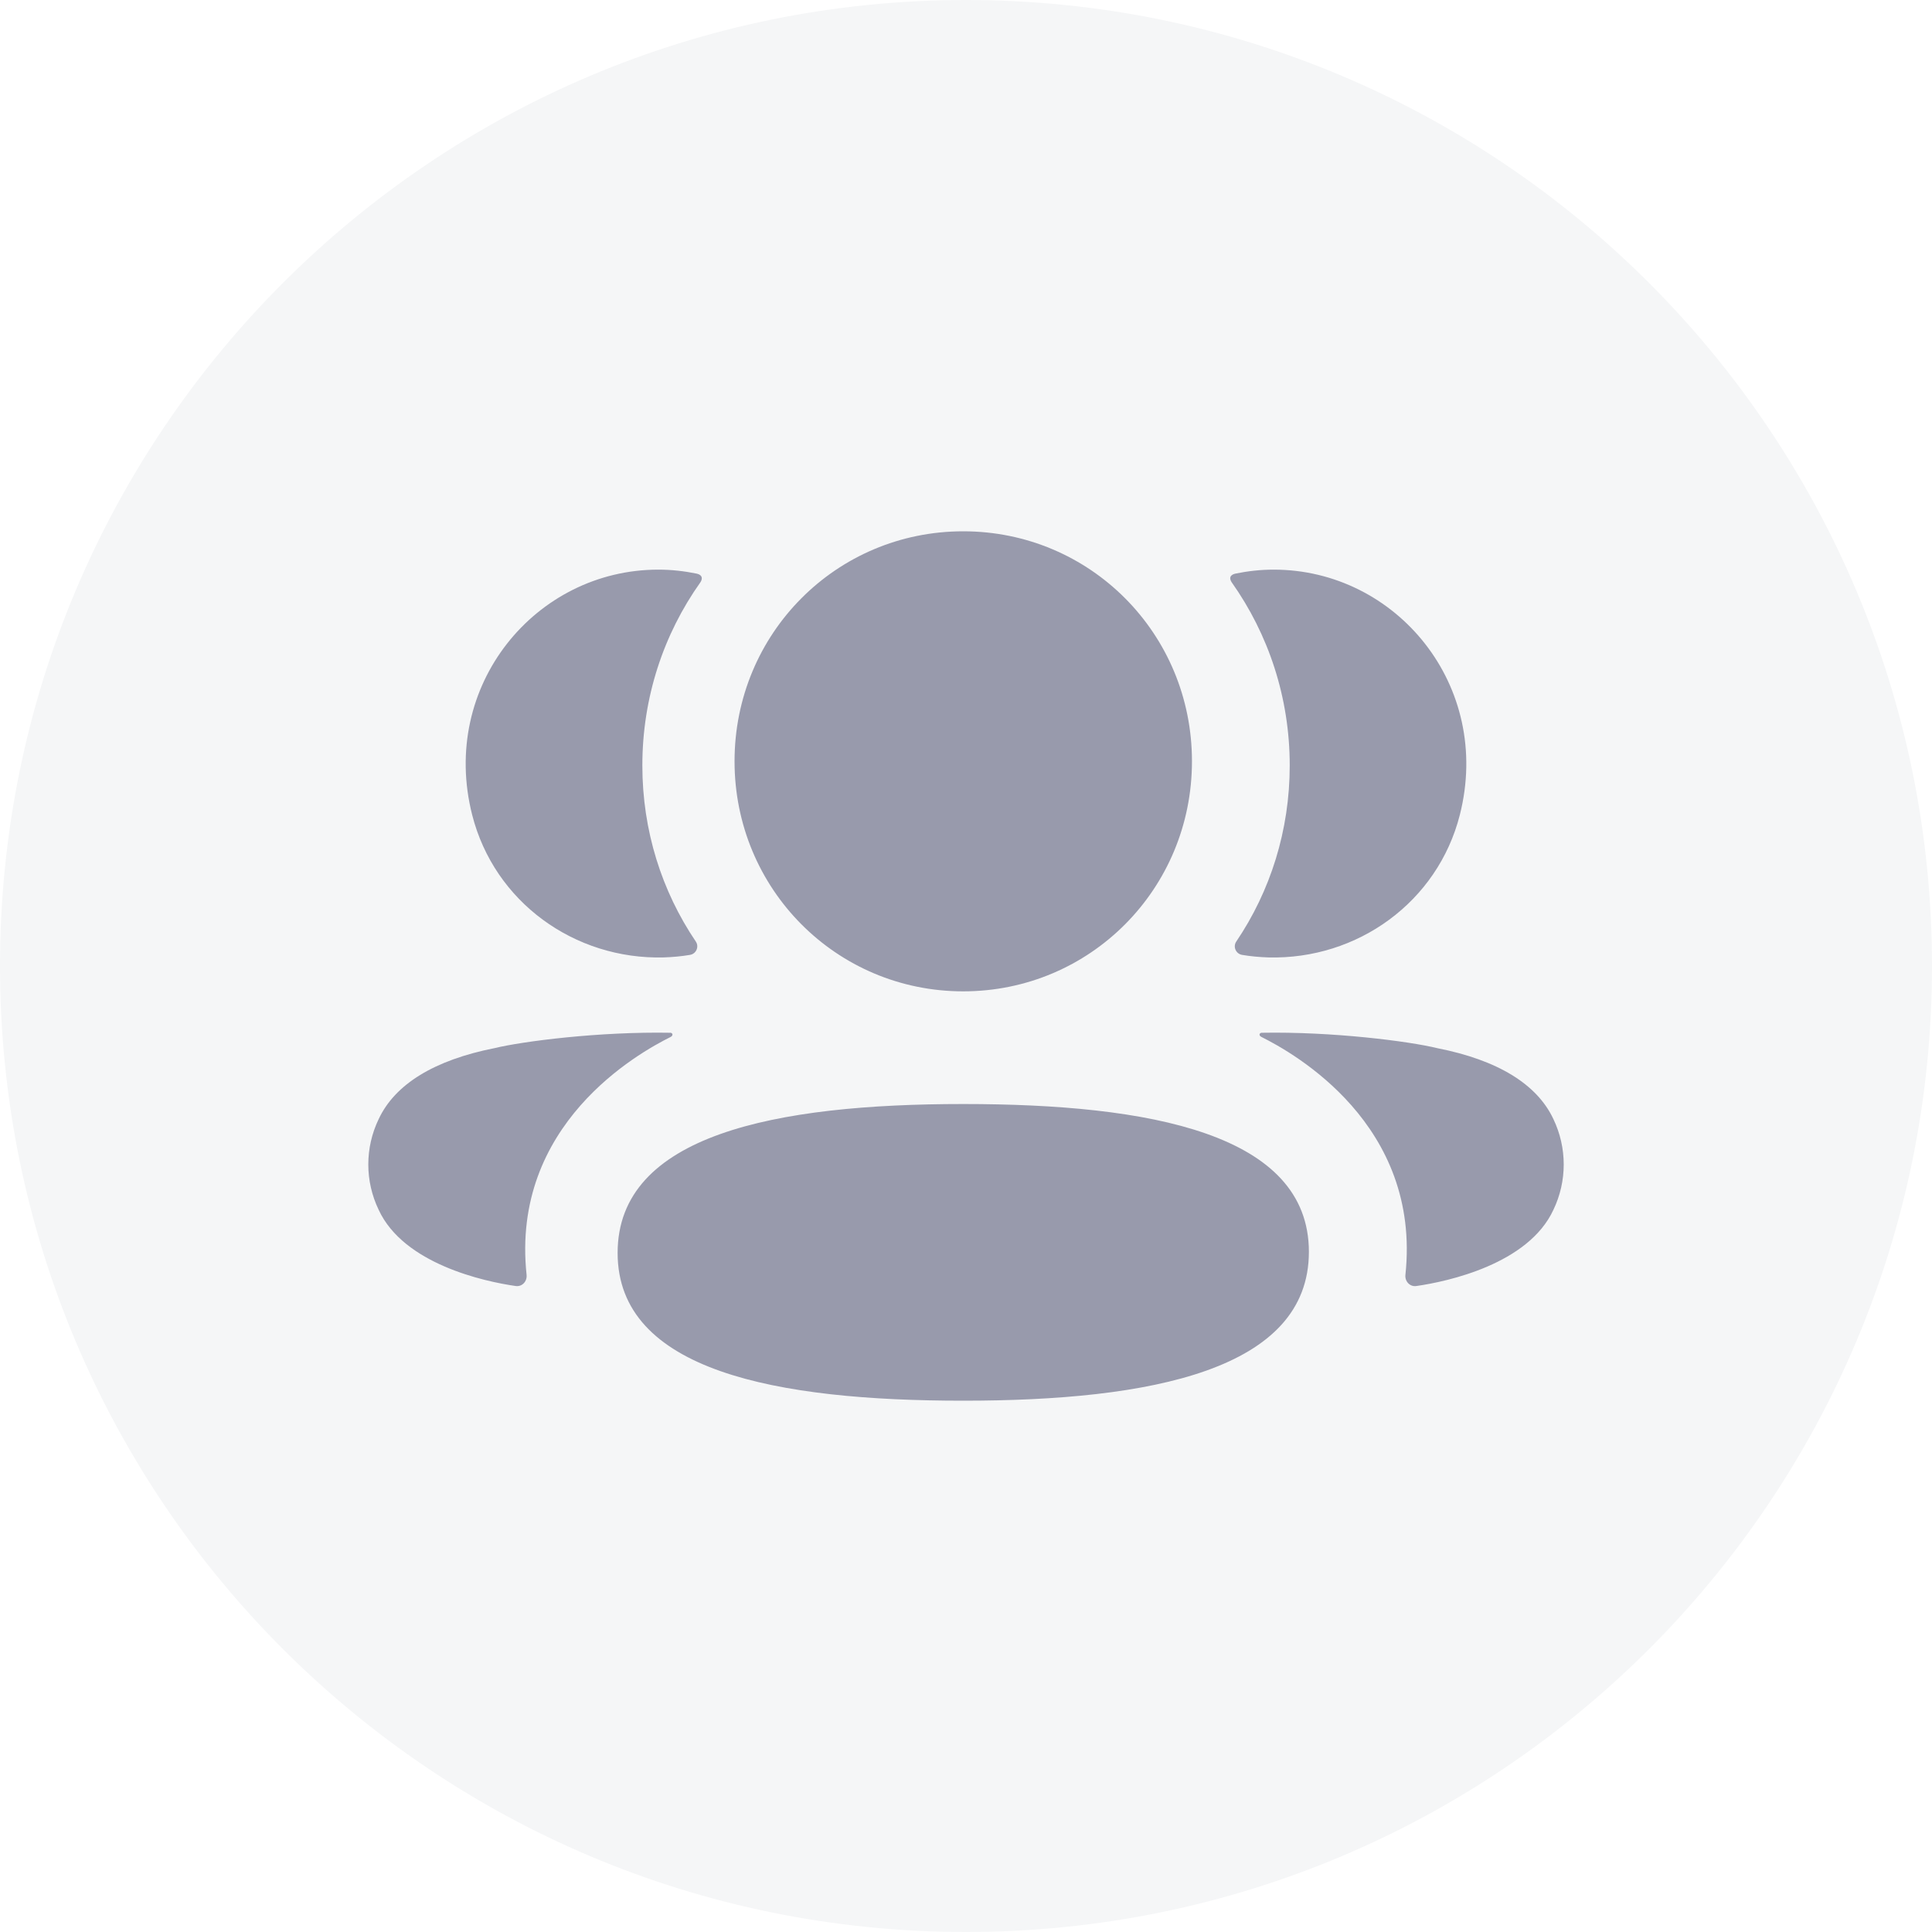
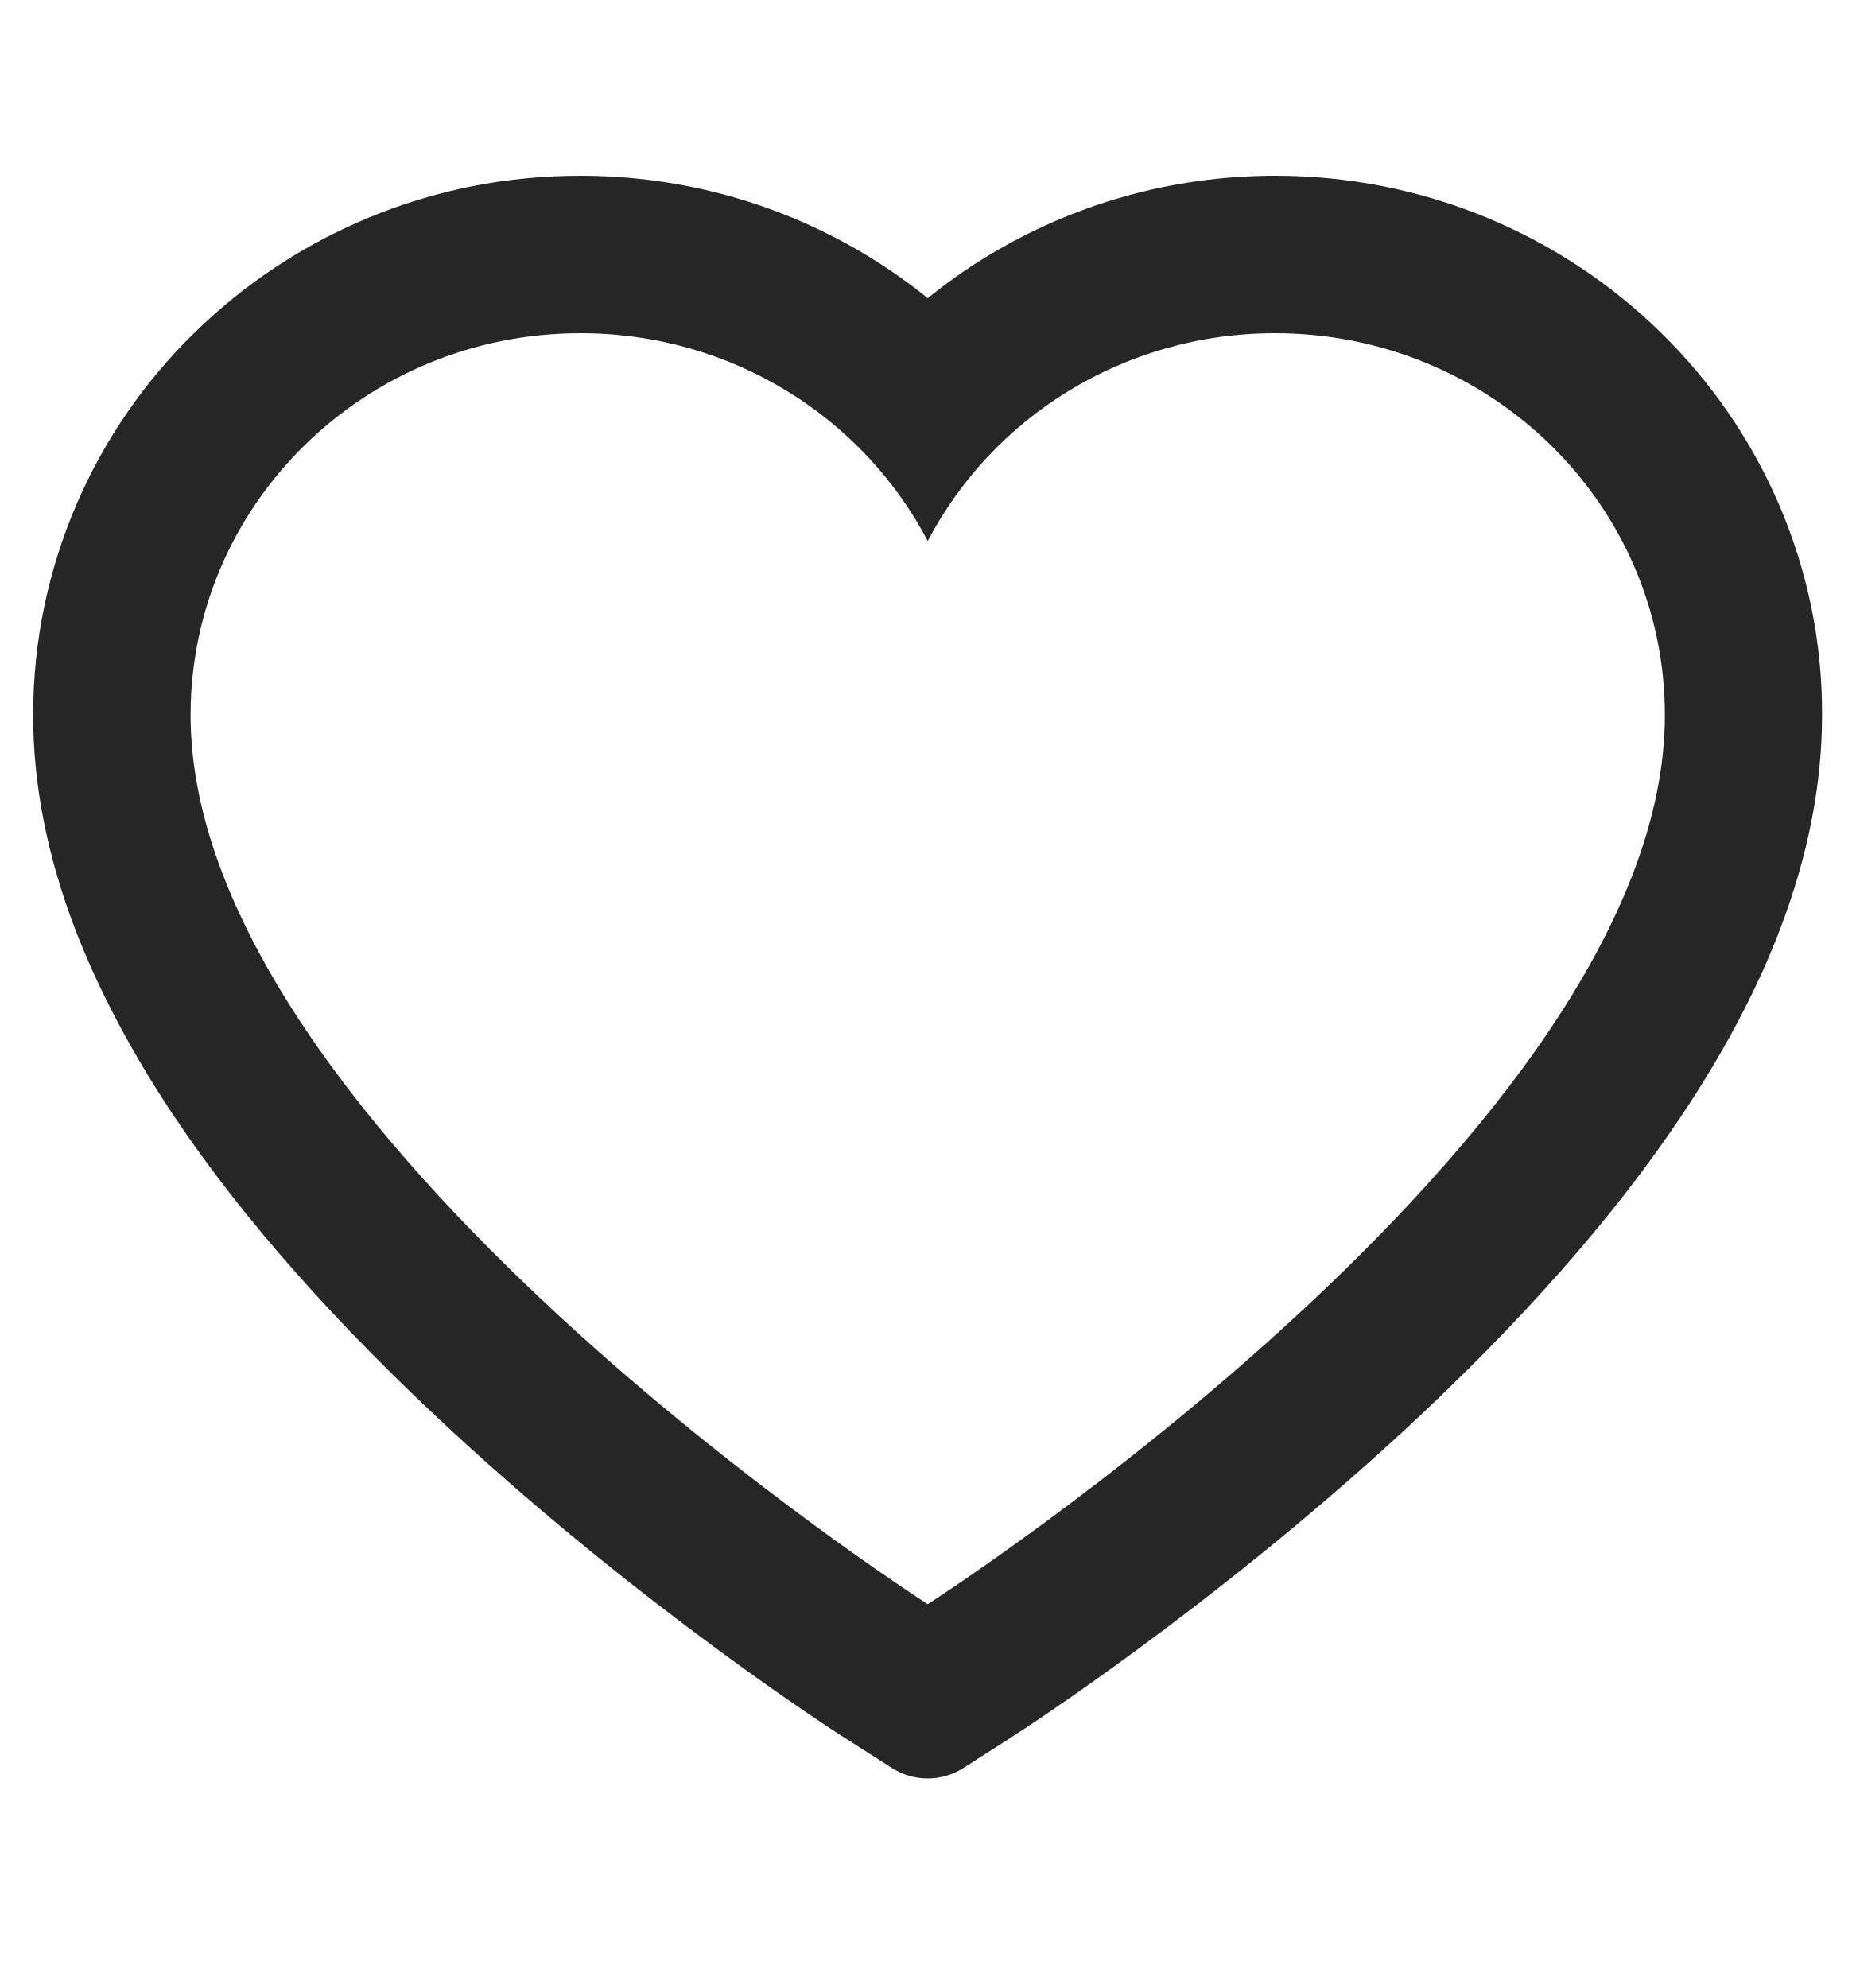
- <svg xmlns="http://www.w3.org/2000/svg" width="25" height="25" viewBox="0 0 25 25" fill="none">
-   <circle cx="12.5" cy="12.5" r="12.5" fill="#F5F6F7" />
-   <path fill-rule="evenodd" clip-rule="evenodd" d="M15.424 9.851C15.424 11.503 14.107 12.828 12.464 12.828C10.822 12.828 9.505 11.503 9.505 9.851C9.505 8.198 10.822 6.875 12.464 6.875C14.107 6.875 15.424 8.198 15.424 9.851ZM12.464 18.125C10.052 18.125 7.992 17.743 7.992 16.213C7.992 14.682 10.039 14.286 12.464 14.286C14.877 14.286 16.937 14.668 16.937 16.199C16.937 17.729 14.89 18.125 12.464 18.125ZM16.689 9.905C16.689 10.747 16.438 11.532 15.997 12.184C15.952 12.251 15.992 12.342 16.072 12.356C16.182 12.375 16.296 12.385 16.412 12.389C17.567 12.419 18.604 11.671 18.89 10.545C19.315 8.873 18.069 7.371 16.482 7.371C16.31 7.371 16.145 7.39 15.984 7.423C15.962 7.428 15.939 7.438 15.926 7.457C15.911 7.481 15.923 7.514 15.938 7.535C16.414 8.207 16.689 9.026 16.689 9.905ZM18.602 13.564C19.378 13.717 19.889 14.028 20.101 14.481C20.279 14.853 20.279 15.284 20.101 15.655C19.777 16.357 18.734 16.583 18.328 16.641C18.245 16.654 18.177 16.581 18.186 16.497C18.393 14.551 16.745 13.628 16.319 13.416C16.301 13.406 16.297 13.392 16.299 13.383C16.3 13.377 16.308 13.366 16.322 13.364C17.244 13.347 18.236 13.474 18.602 13.564ZM8.589 12.389C8.705 12.385 8.818 12.375 8.929 12.356C9.009 12.342 9.049 12.251 9.004 12.184C8.563 11.532 8.312 10.747 8.312 9.905C8.312 9.026 8.586 8.207 9.063 7.535C9.078 7.514 9.089 7.481 9.074 7.457C9.062 7.438 9.038 7.428 9.016 7.423C8.855 7.39 8.69 7.371 8.518 7.371C6.931 7.371 5.685 8.873 6.11 10.545C6.396 11.671 7.433 12.419 8.589 12.389ZM8.701 13.382C8.703 13.392 8.699 13.406 8.682 13.416C8.255 13.628 6.607 14.551 6.814 16.496C6.823 16.581 6.756 16.653 6.673 16.641C6.267 16.583 5.224 16.357 4.9 15.655C4.721 15.283 4.721 14.853 4.9 14.481C5.112 14.028 5.622 13.717 6.398 13.563C6.765 13.474 7.756 13.347 8.679 13.364C8.693 13.366 8.7 13.377 8.701 13.382Z" fill="#989AAC" />
+ <svg xmlns="http://www.w3.org/2000/svg" width="14" height="15" viewBox="0 0 14 15" fill="none">
+   <path d="M13.422 3.804C13.212 3.319 12.91 2.88 12.533 2.511C12.155 2.14 11.709 1.846 11.22 1.643C10.713 1.433 10.169 1.325 9.62 1.326C8.85 1.326 8.098 1.537 7.445 1.936C7.289 2.031 7.141 2.136 7 2.25C6.859 2.136 6.711 2.031 6.555 1.936C5.902 1.537 5.15 1.326 4.38 1.326C3.825 1.326 3.288 1.432 2.78 1.643C2.289 1.847 1.847 2.139 1.467 2.511C1.089 2.88 0.787 3.319 0.578 3.804C0.361 4.309 0.25 4.845 0.25 5.396C0.25 5.917 0.356 6.459 0.567 7.011C0.744 7.471 0.997 7.95 1.32 8.432C1.833 9.197 2.538 9.993 3.413 10.801C4.862 12.14 6.298 13.065 6.359 13.103L6.73 13.34C6.894 13.445 7.105 13.445 7.269 13.34L7.639 13.103C7.7 13.064 9.134 12.14 10.586 10.801C11.461 9.993 12.166 9.197 12.678 8.432C13.002 7.95 13.256 7.471 13.431 7.011C13.642 6.459 13.748 5.917 13.748 5.396C13.75 4.845 13.639 4.309 13.422 3.804ZM7 12.104C7 12.104 1.438 8.54 1.438 5.396C1.438 3.804 2.755 2.514 4.38 2.514C5.522 2.514 6.513 3.151 7 4.082C7.487 3.151 8.478 2.514 9.62 2.514C11.245 2.514 12.562 3.804 12.562 5.396C12.562 8.54 7 12.104 7 12.104Z" fill="black" fill-opacity="0.85" />
</svg>
